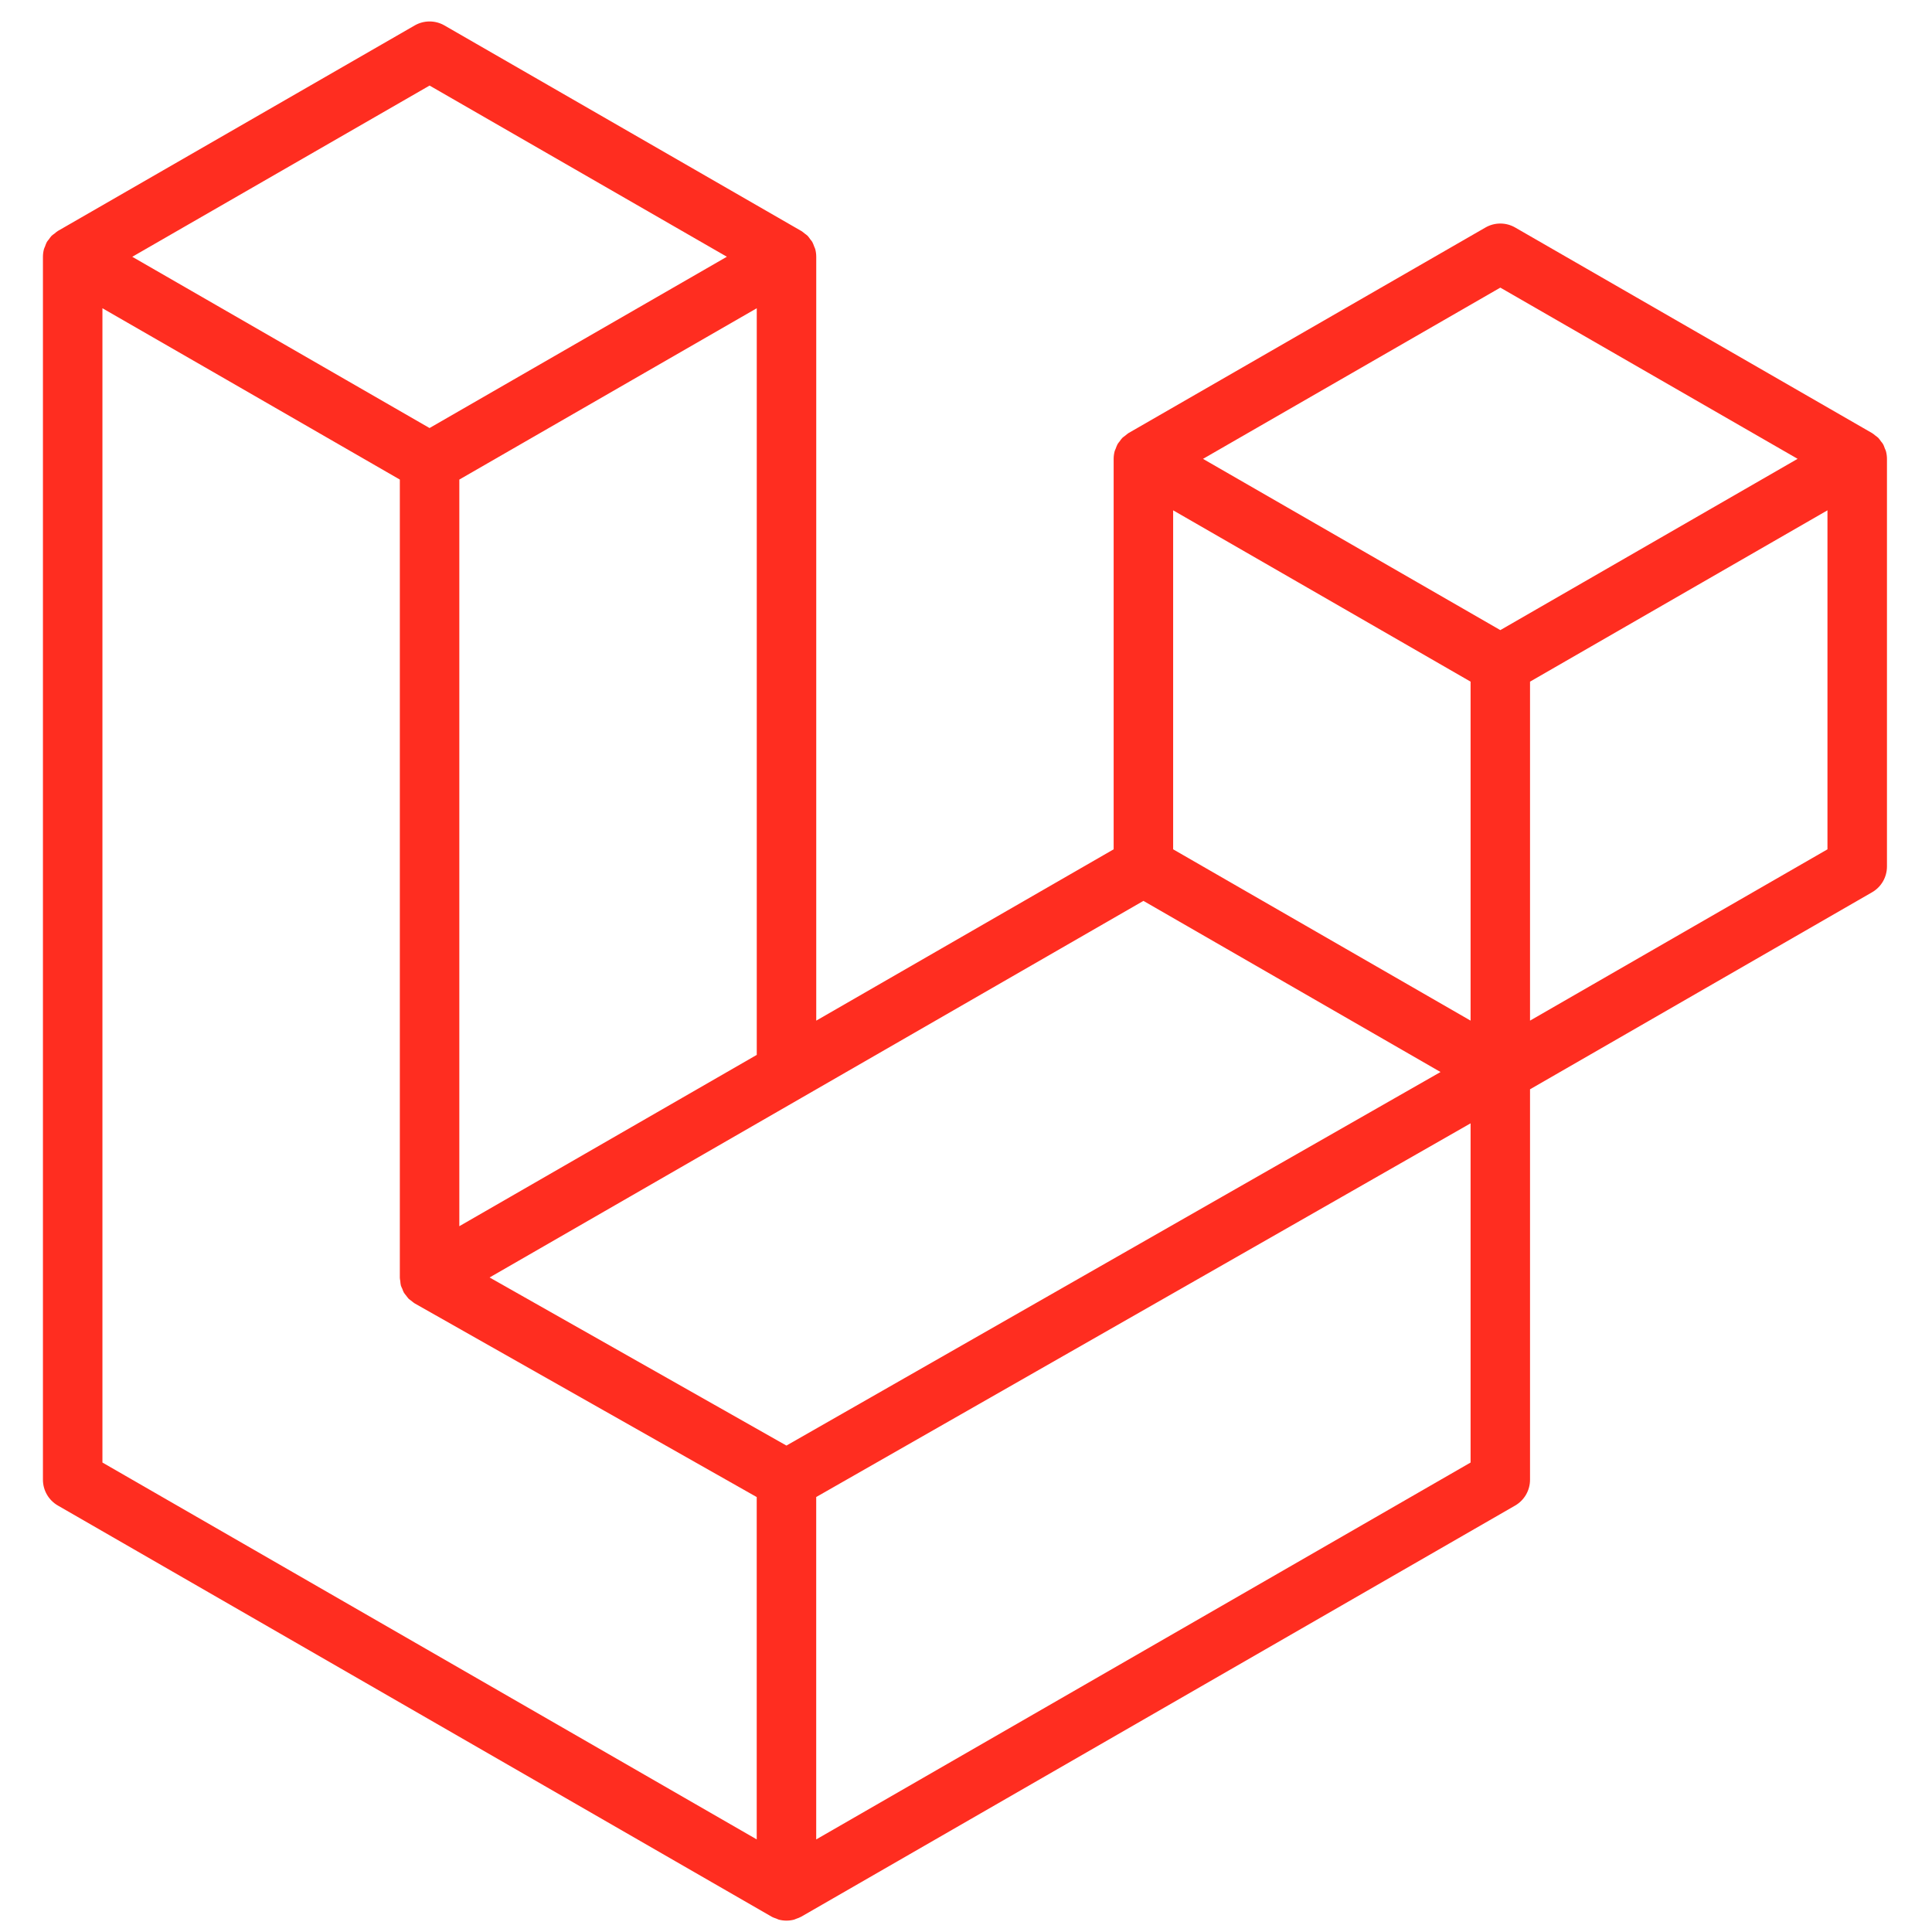
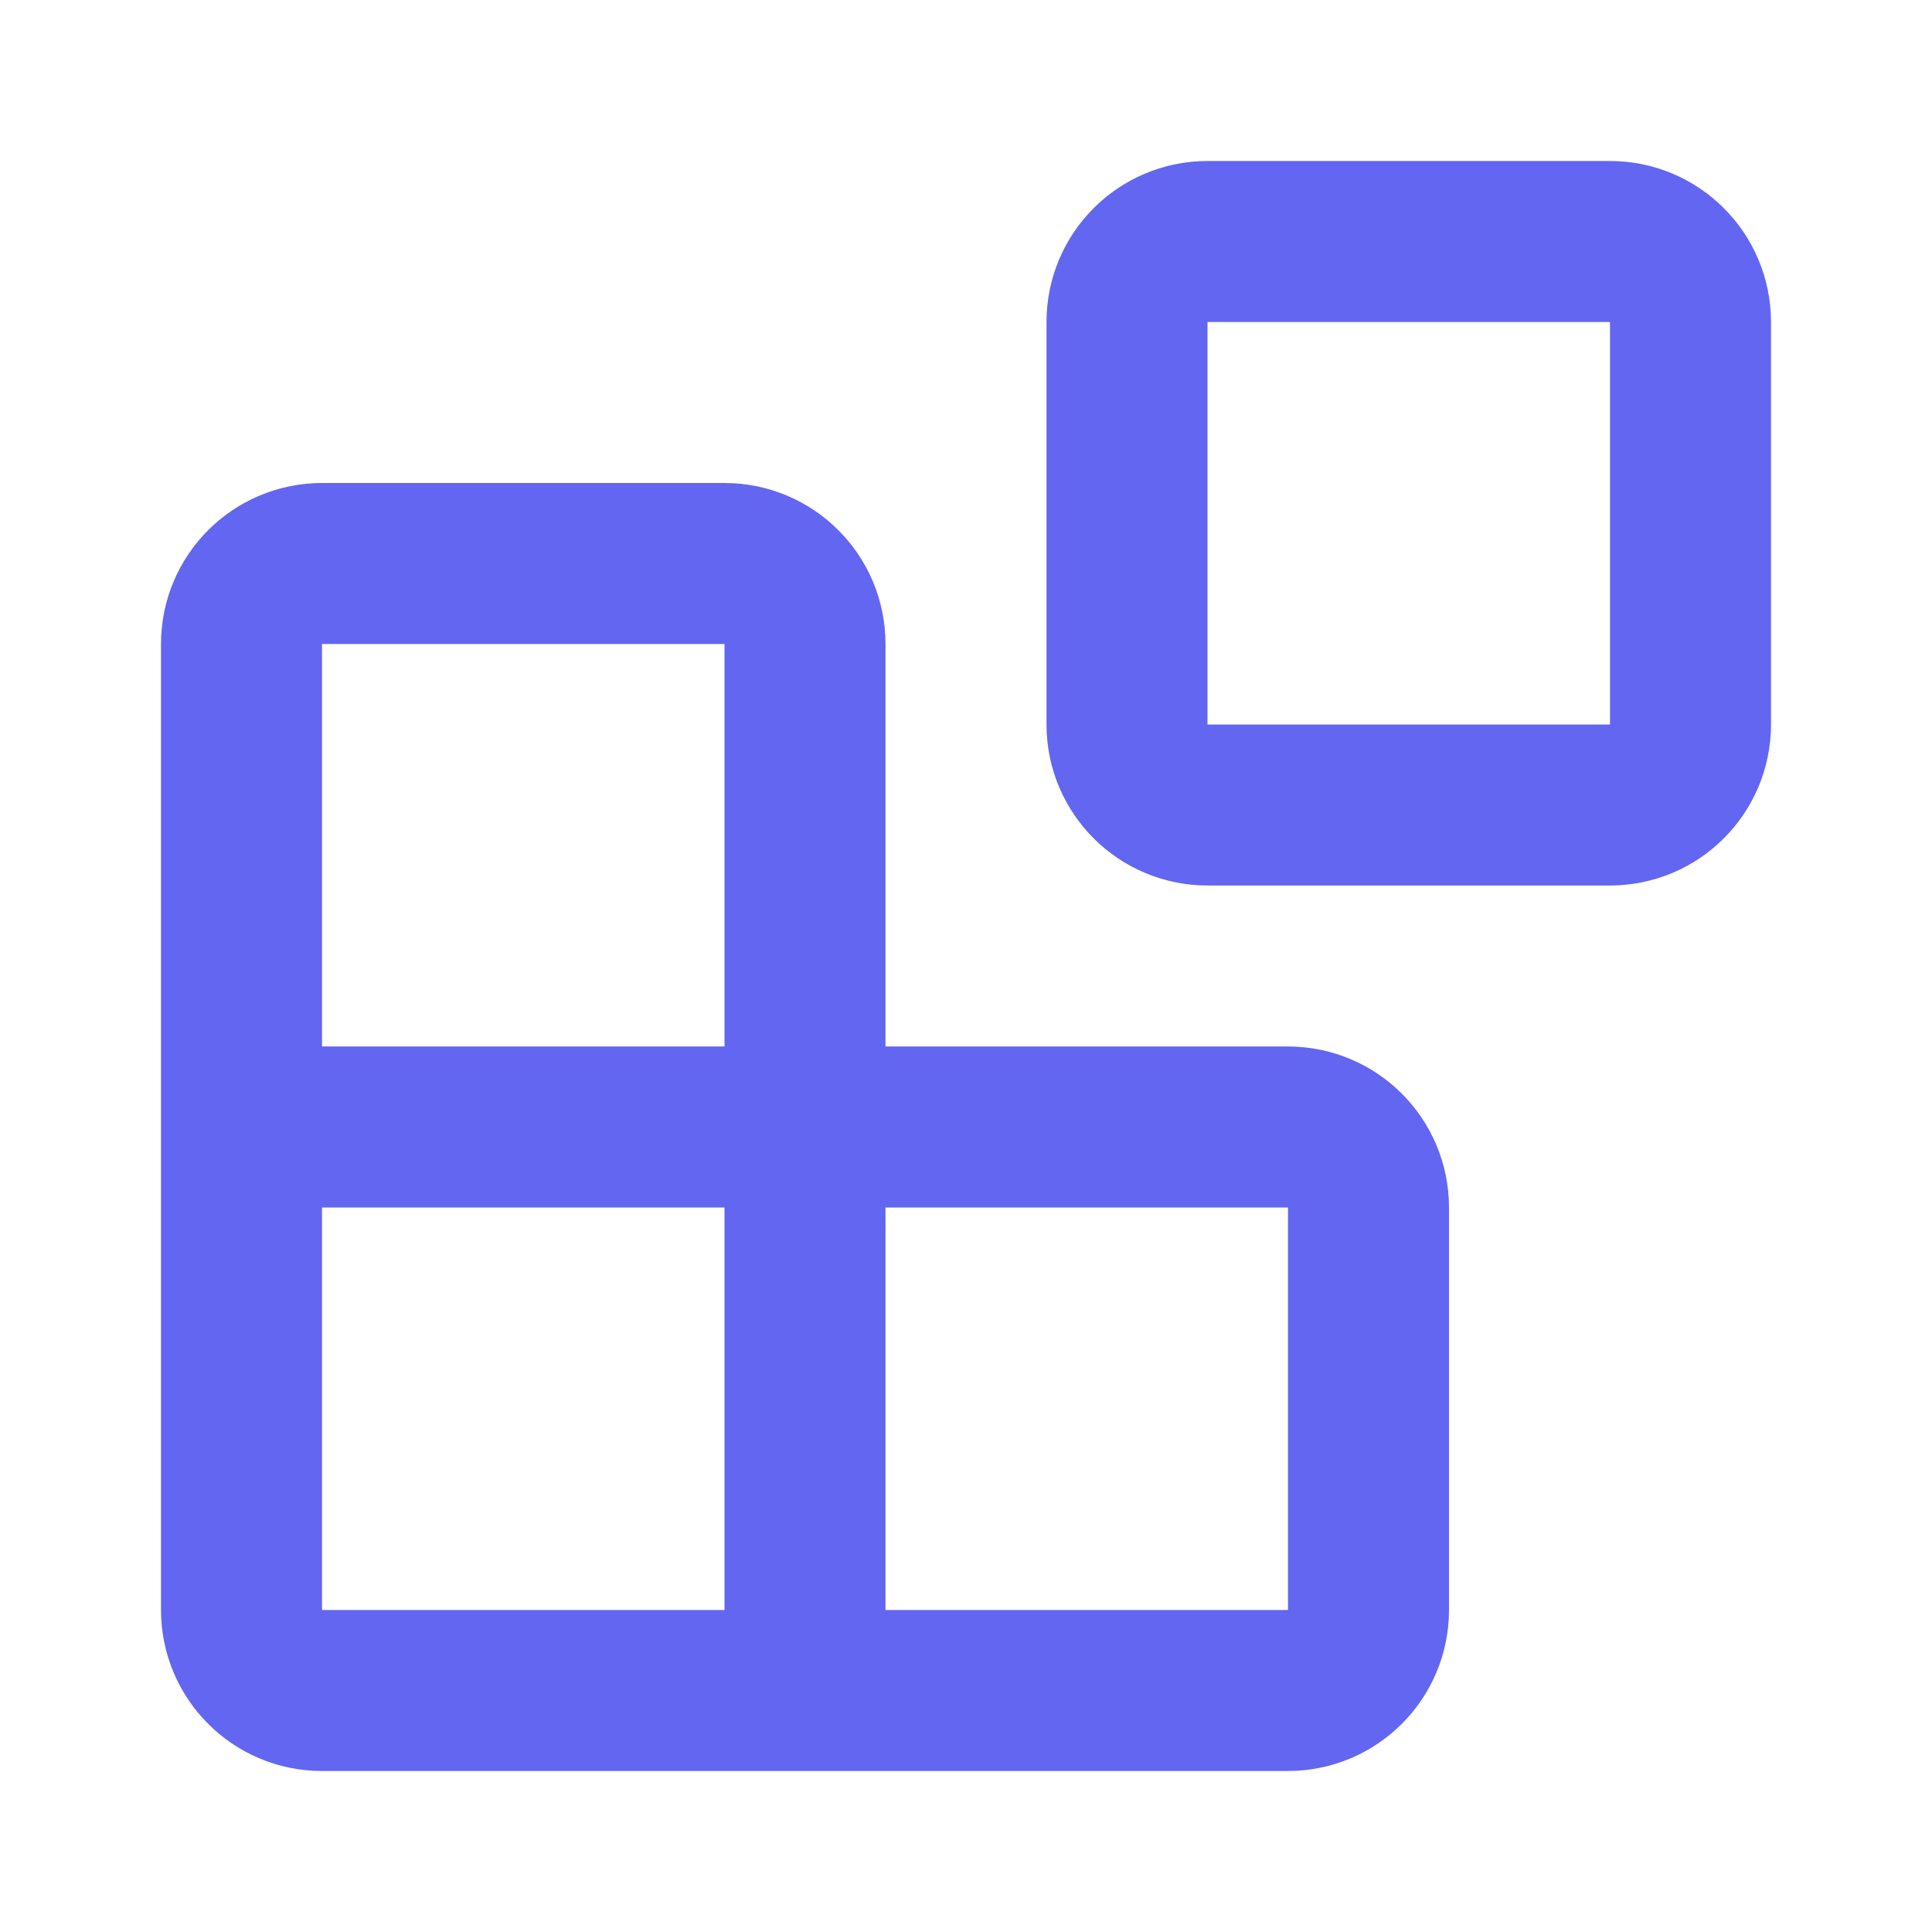
- <svg xmlns="http://www.w3.org/2000/svg" width="166" height="166" viewBox="0 0 166 166" fill="none">
-   <path fill-rule="evenodd" clip-rule="evenodd" d="M162.041 38.759C162.099 38.977 162.129 39.201 162.13 39.426V74.452C162.13 74.902 162.011 75.344 161.786 75.733C161.561 76.122 161.237 76.444 160.847 76.668L131.462 93.594V127.141C131.462 128.054 130.977 128.897 130.186 129.357L68.847 164.683C68.707 164.763 68.554 164.814 68.401 164.868C68.343 164.887 68.289 164.922 68.228 164.938C67.8 165.051 67.349 165.051 66.92 164.938C66.85 164.919 66.786 164.881 66.719 164.855C66.579 164.804 66.432 164.76 66.298 164.683L4.972 129.357C4.583 129.133 4.259 128.81 4.034 128.421C3.808 128.032 3.69 127.591 3.689 127.141L3.689 22.063C3.689 21.834 3.721 21.61 3.779 21.393C3.798 21.32 3.843 21.253 3.868 21.179C3.916 21.045 3.961 20.908 4.031 20.783C4.079 20.7 4.149 20.633 4.206 20.557C4.28 20.454 4.347 20.349 4.433 20.26C4.506 20.186 4.602 20.132 4.685 20.068C4.778 19.992 4.861 19.909 4.966 19.848L35.633 2.185C36.022 1.961 36.462 1.844 36.91 1.844C37.358 1.844 37.798 1.961 38.186 2.185L68.851 19.848H68.857C68.959 19.912 69.045 19.992 69.138 20.065C69.221 20.129 69.313 20.186 69.387 20.257C69.476 20.349 69.54 20.454 69.616 20.557C69.671 20.633 69.744 20.7 69.789 20.783C69.862 20.911 69.904 21.045 69.955 21.179C69.98 21.253 70.025 21.32 70.044 21.396C70.103 21.614 70.133 21.838 70.133 22.063V87.694L95.686 72.974V39.423C95.686 39.2 95.718 38.973 95.775 38.759C95.798 38.683 95.839 38.615 95.865 38.542C95.916 38.408 95.96 38.271 96.031 38.146C96.079 38.063 96.149 37.996 96.203 37.92C96.279 37.818 96.343 37.712 96.433 37.623C96.506 37.549 96.599 37.495 96.681 37.431C96.777 37.355 96.86 37.272 96.962 37.211L127.633 19.548C128.021 19.324 128.461 19.206 128.91 19.206C129.358 19.206 129.798 19.324 130.186 19.548L160.85 37.211C160.959 37.275 161.042 37.355 161.137 37.428C161.217 37.492 161.31 37.549 161.383 37.62C161.473 37.712 161.536 37.818 161.613 37.92C161.67 37.996 161.741 38.063 161.785 38.146C161.859 38.271 161.9 38.408 161.951 38.542C161.98 38.615 162.021 38.683 162.041 38.759ZM157.018 72.974V43.848L146.287 50.028L131.462 58.568V87.694L157.021 72.974H157.018ZM126.354 125.663V96.518L111.771 104.85L70.13 128.626V158.046L126.354 125.663ZM8.801 26.485V125.663L65.018 158.043V128.629L35.649 112L35.64 111.994L35.627 111.988C35.528 111.93 35.445 111.847 35.353 111.777C35.273 111.713 35.18 111.662 35.11 111.592L35.104 111.582C35.021 111.502 34.963 111.403 34.893 111.314C34.829 111.228 34.753 111.154 34.702 111.065L34.699 111.055C34.641 110.96 34.606 110.845 34.565 110.736C34.523 110.64 34.469 110.551 34.443 110.449C34.411 110.328 34.405 110.197 34.392 110.072C34.379 109.976 34.354 109.881 34.354 109.785V109.778V41.205L19.532 32.662L8.801 26.485ZM36.913 7.35L11.364 22.063L36.907 36.777L62.453 22.06L36.907 7.35H36.913ZM50.2 99.174L65.022 90.637V26.485L54.291 32.665L39.466 41.205V105.357L50.2 99.174ZM128.91 24.713L103.363 39.426L128.91 54.14L154.453 39.423L128.91 24.713ZM126.354 58.568L111.529 50.028L100.798 43.848V72.974L115.619 81.511L126.354 87.694V58.568ZM67.571 124.205L105.042 102.803L123.772 92.109L98.245 77.405L68.854 94.334L42.066 109.762L67.571 124.205Z" fill="#FF2D20" />
+ <svg xmlns="http://www.w3.org/2000/svg" width="256" height="256" viewBox="0 0 24 24" fill="none" stroke="#6366f1" stroke-width="2" stroke-linecap="round" stroke-linejoin="round" class="lucide lucide-blocks">
+   <rect width="7" height="7" x="14" y="3" rx="1" />
+   <path d="M10 21V8a1 1 0 0 0-1-1H4a1 1 0 0 0-1 1v12a1 1 0 0 0 1 1h12a1 1 0 0 0 1-1v-5a1 1 0 0 0-1-1H3" />
</svg>
